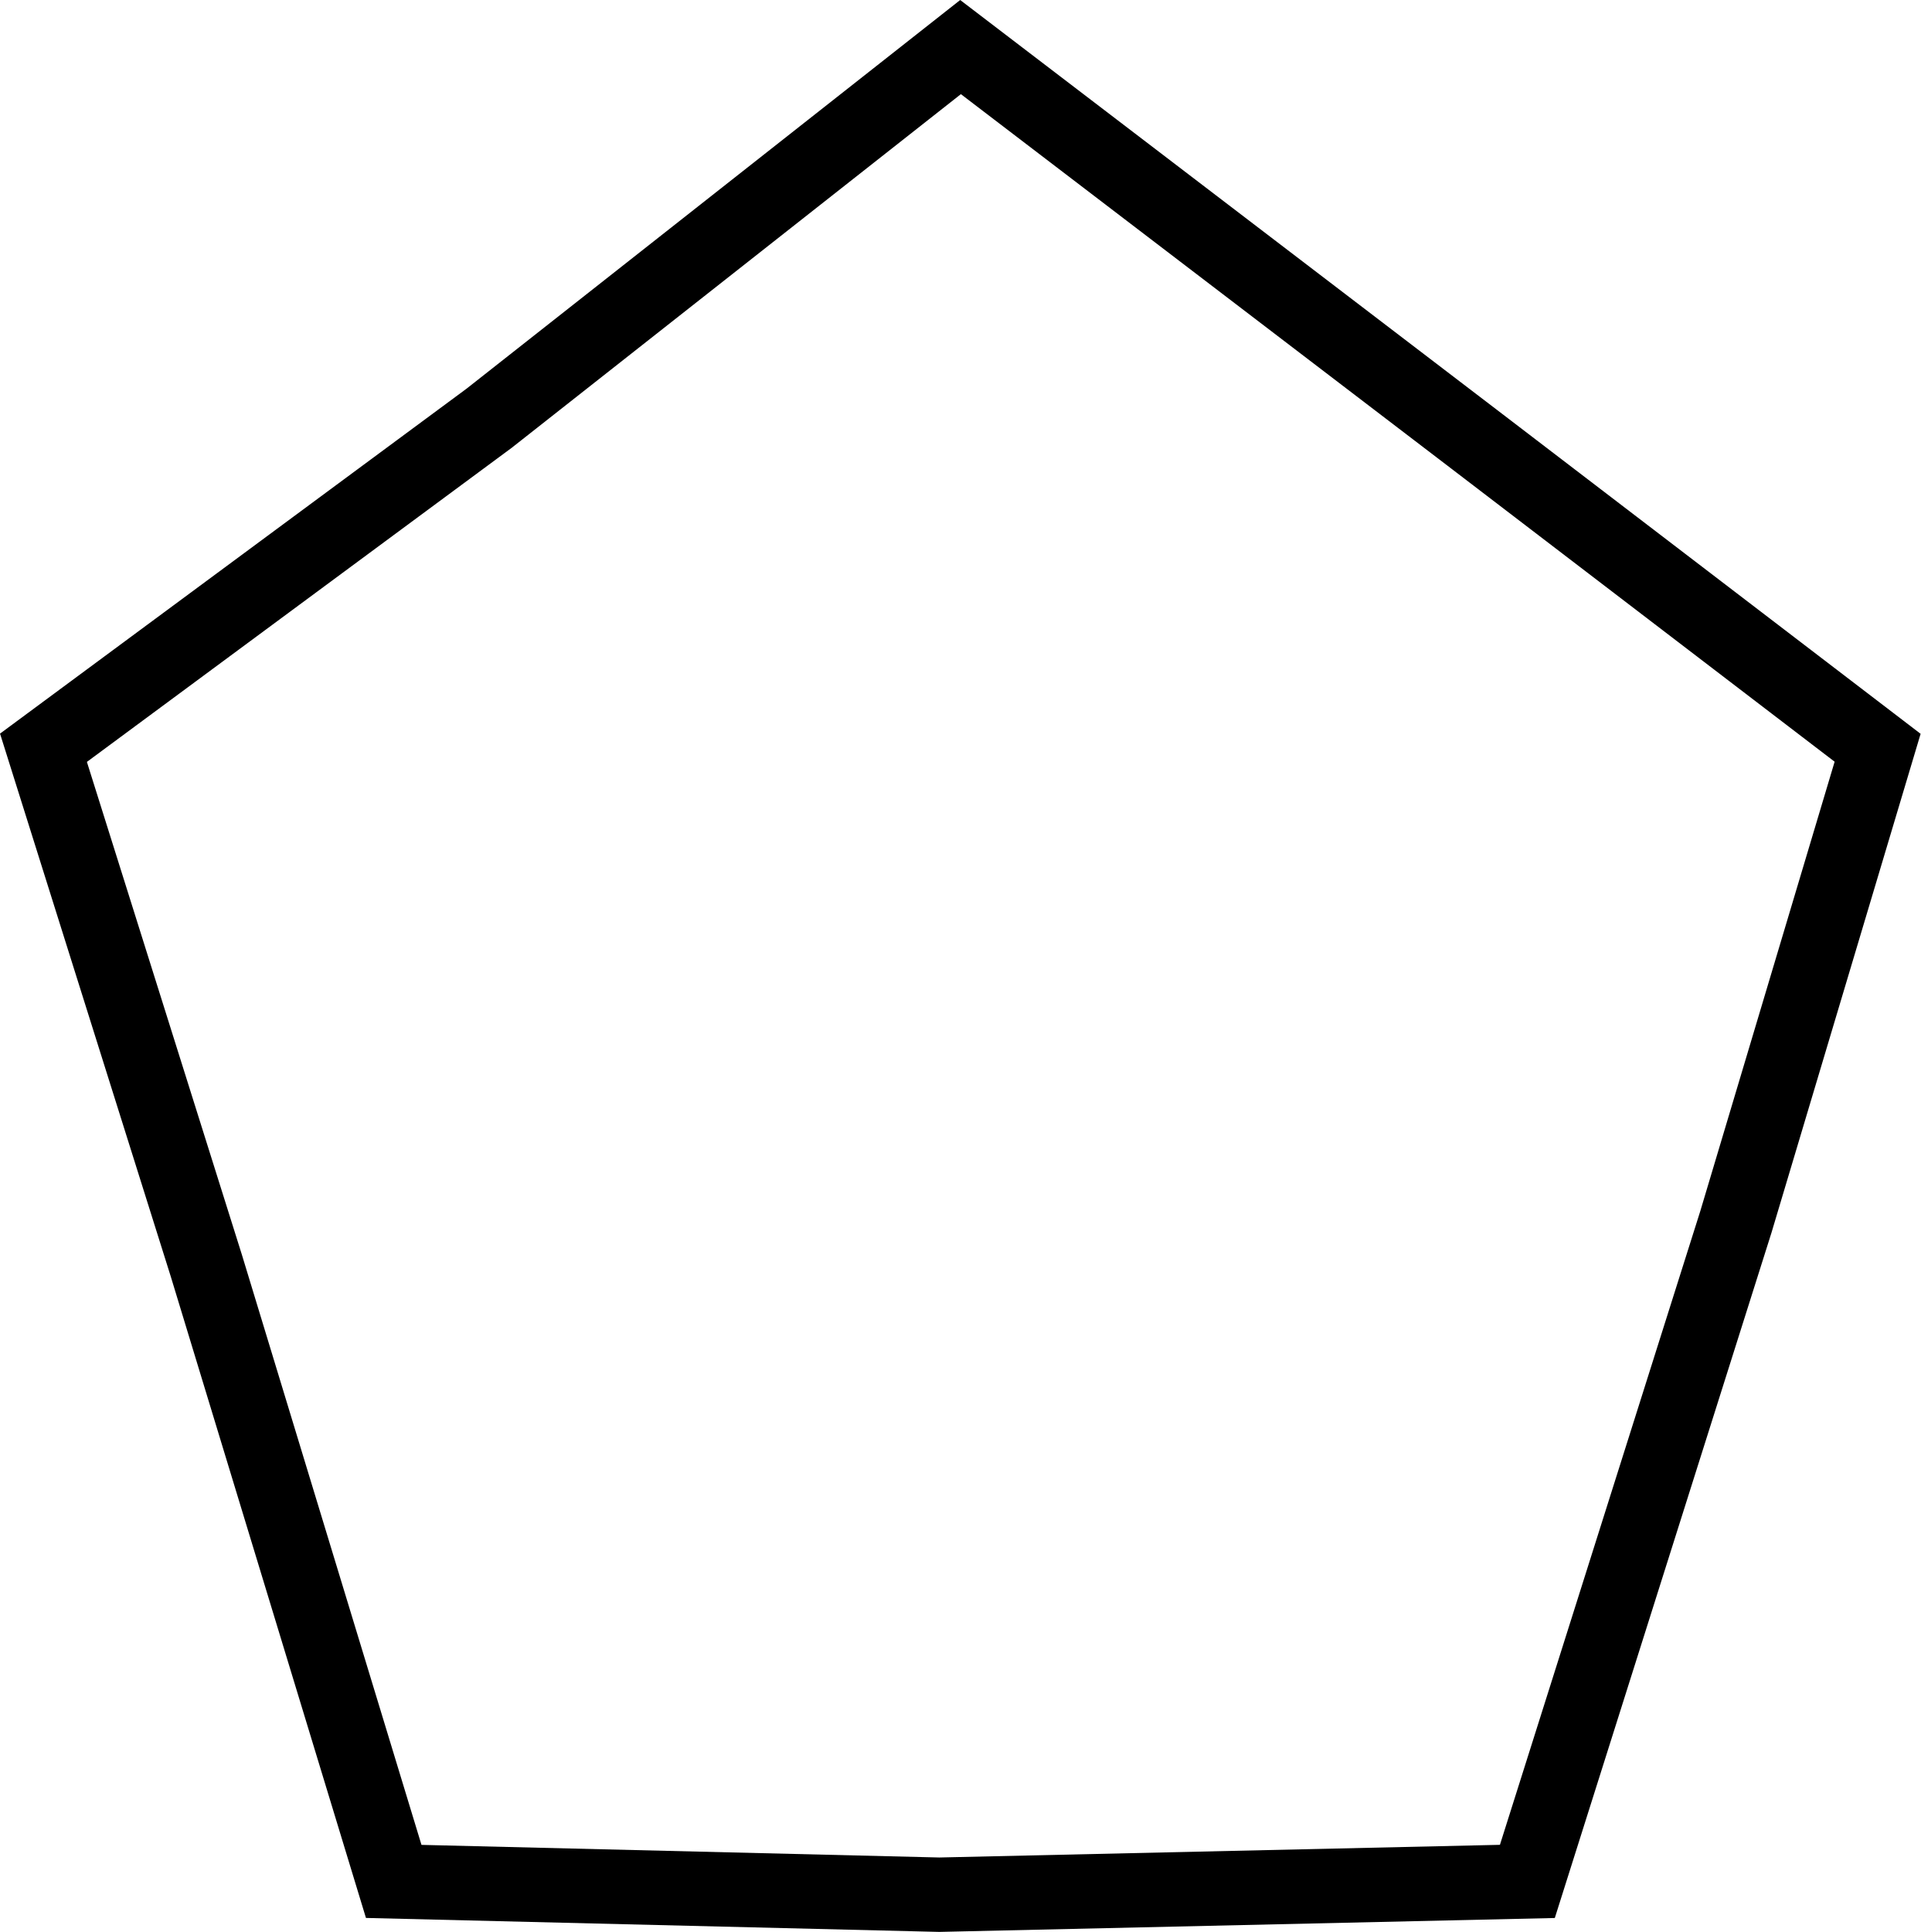
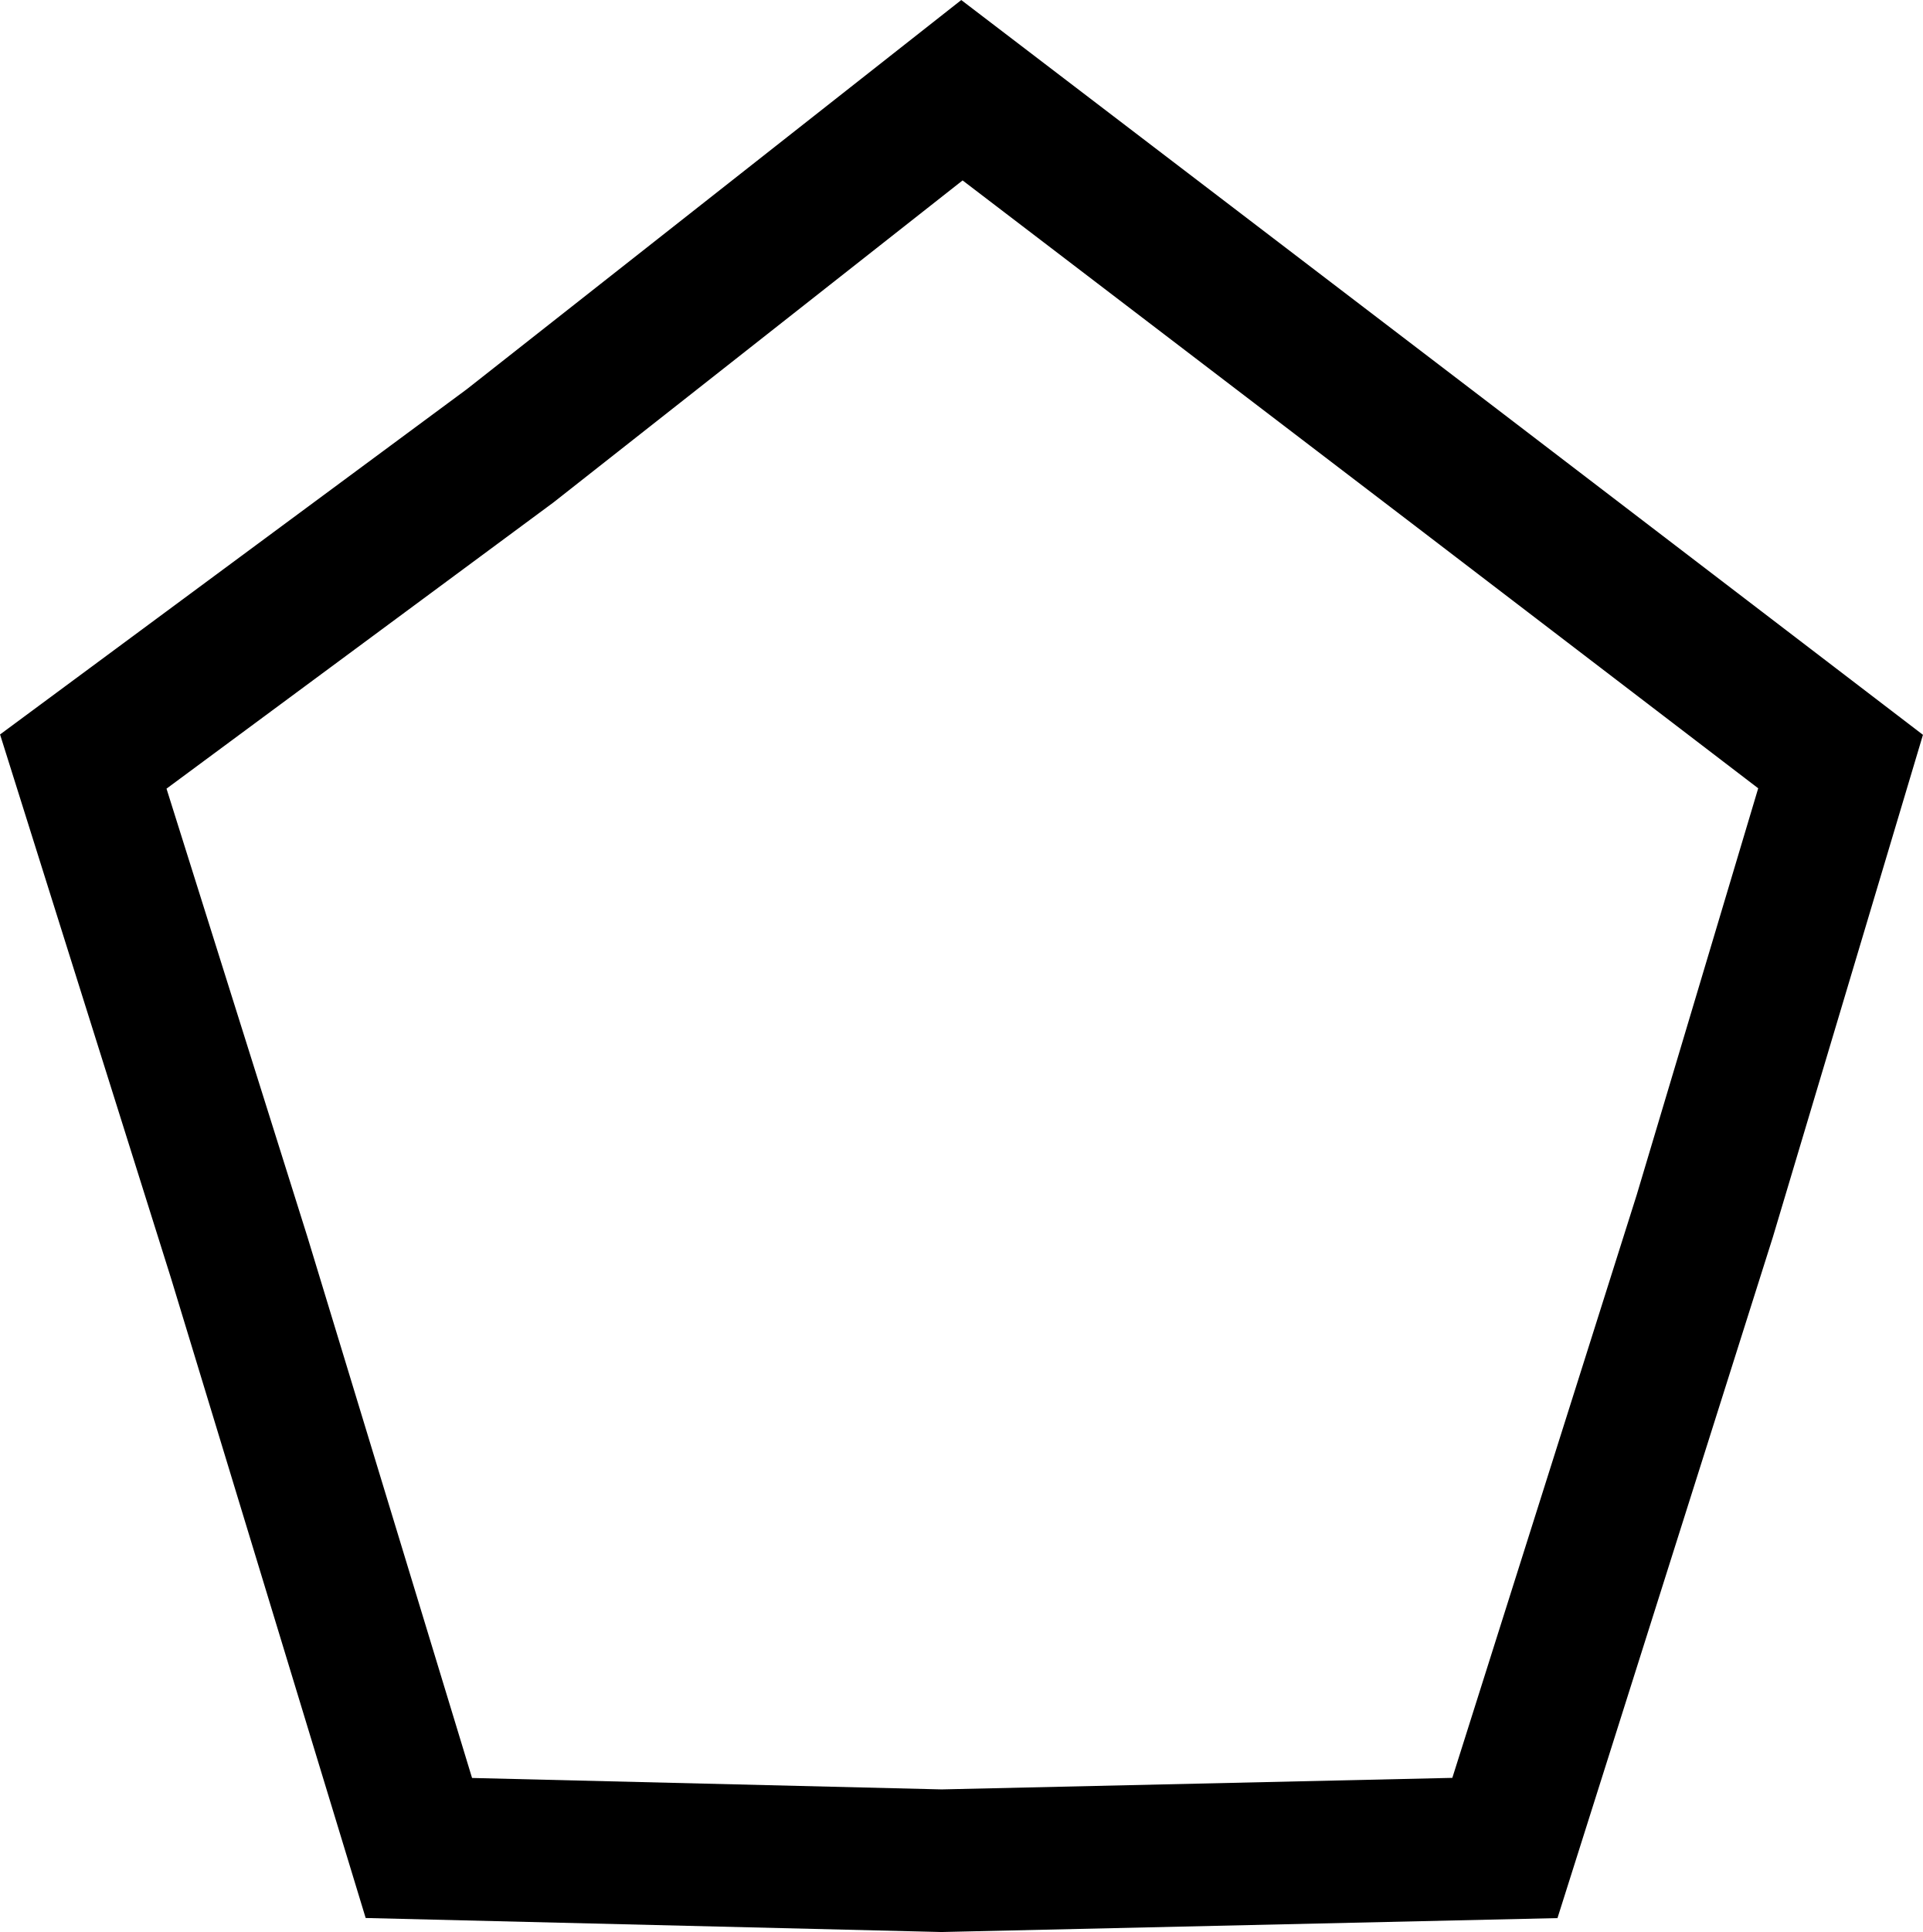
- <svg xmlns="http://www.w3.org/2000/svg" id="_レイヤー_2" data-name="レイヤー 2" viewBox="0 0 180.73 181.79">
+ <svg xmlns="http://www.w3.org/2000/svg" id="_レイヤー_2" data-name="レイヤー 2" viewBox="0 0 188.87 189.71">
  <defs>
    <style>
      .cls-1 {
        fill: none;
        stroke: #000;
        stroke-miterlimit: 10;
-         stroke-width: 7px;
+         stroke-width: 14px;
      }
    </style>
  </defs>
  <g id="_レイヤー_1-2" data-name="レイヤー 1">
-     <polygon class="cls-1" points="90.39 4.43 138.76 41.36 176.69 70.36 163.35 114.98 143.73 177.03 88.39 178.28 37.05 177.03 19.42 119.1 4.09 70.36 46.02 39.36 90.39 4.43" />
+     <polygon class="cls-1" points="94.48 8.86 142.85 45.78 180.78 74.78 167.44 119.41 147.81 181.46 92.48 182.71 41.14 181.46 23.51 123.53 8.18 74.78 50.1 43.78 94.48 8.86" />
  </g>
</svg>
